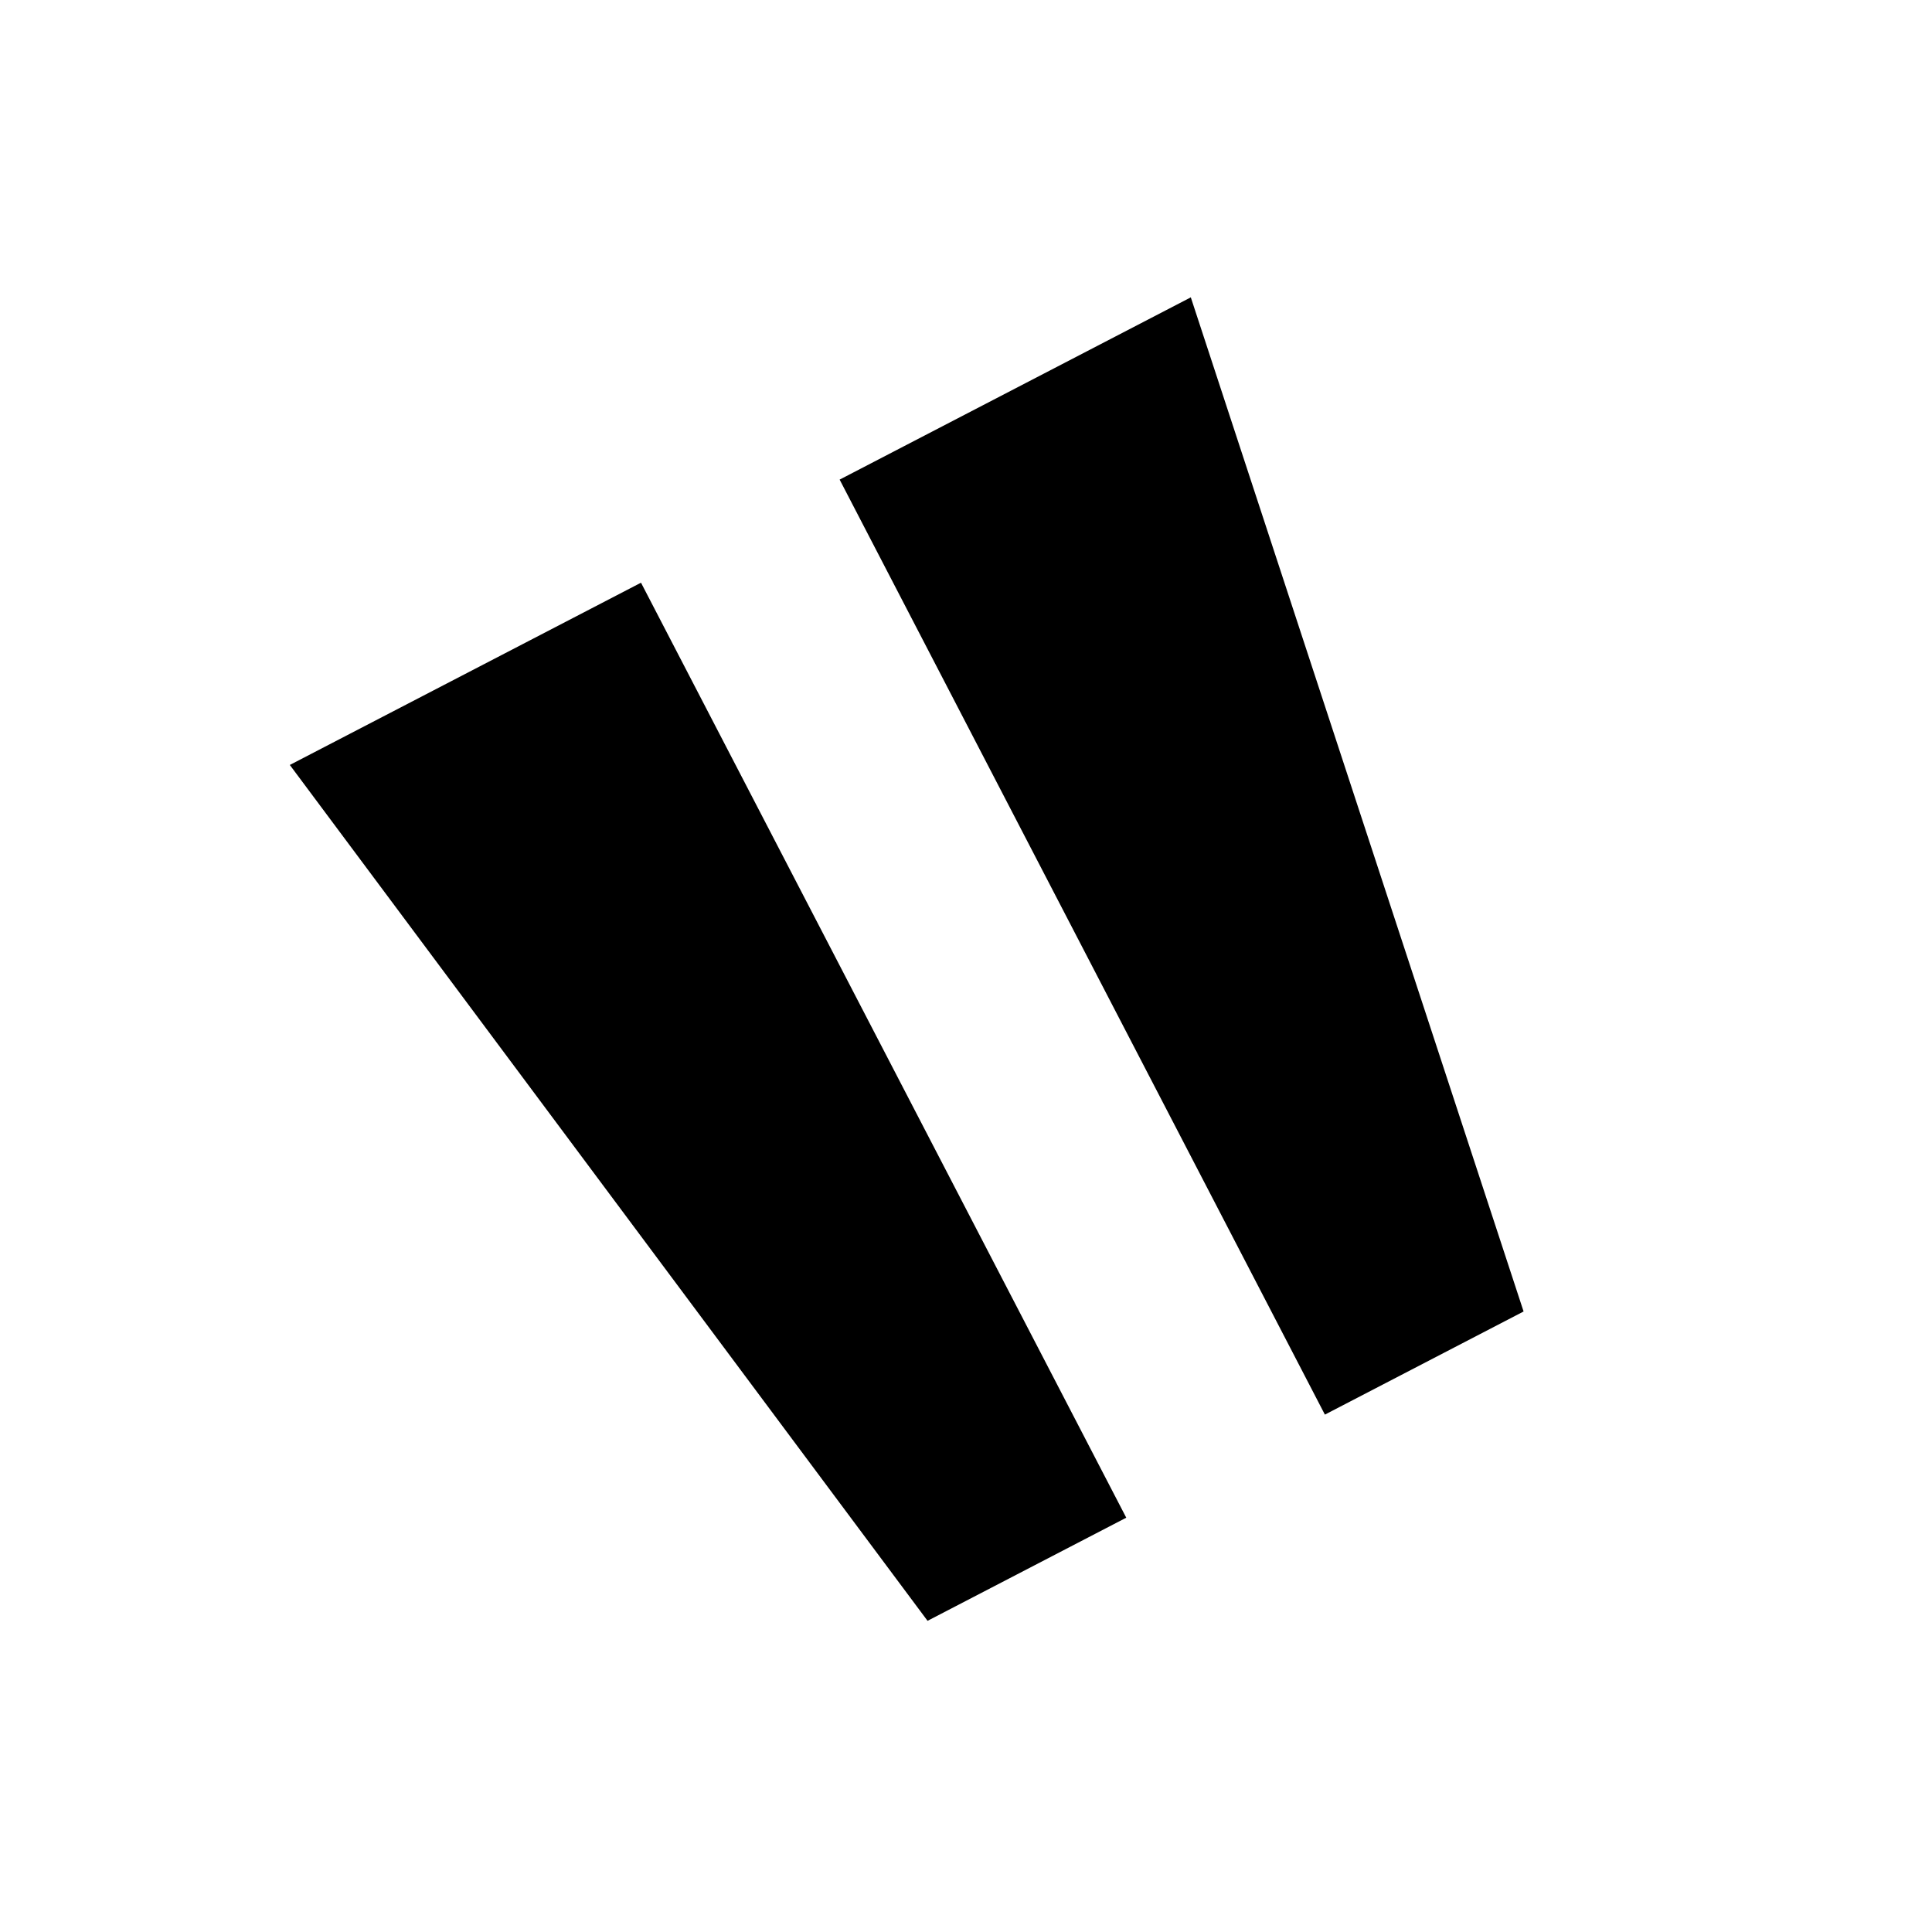
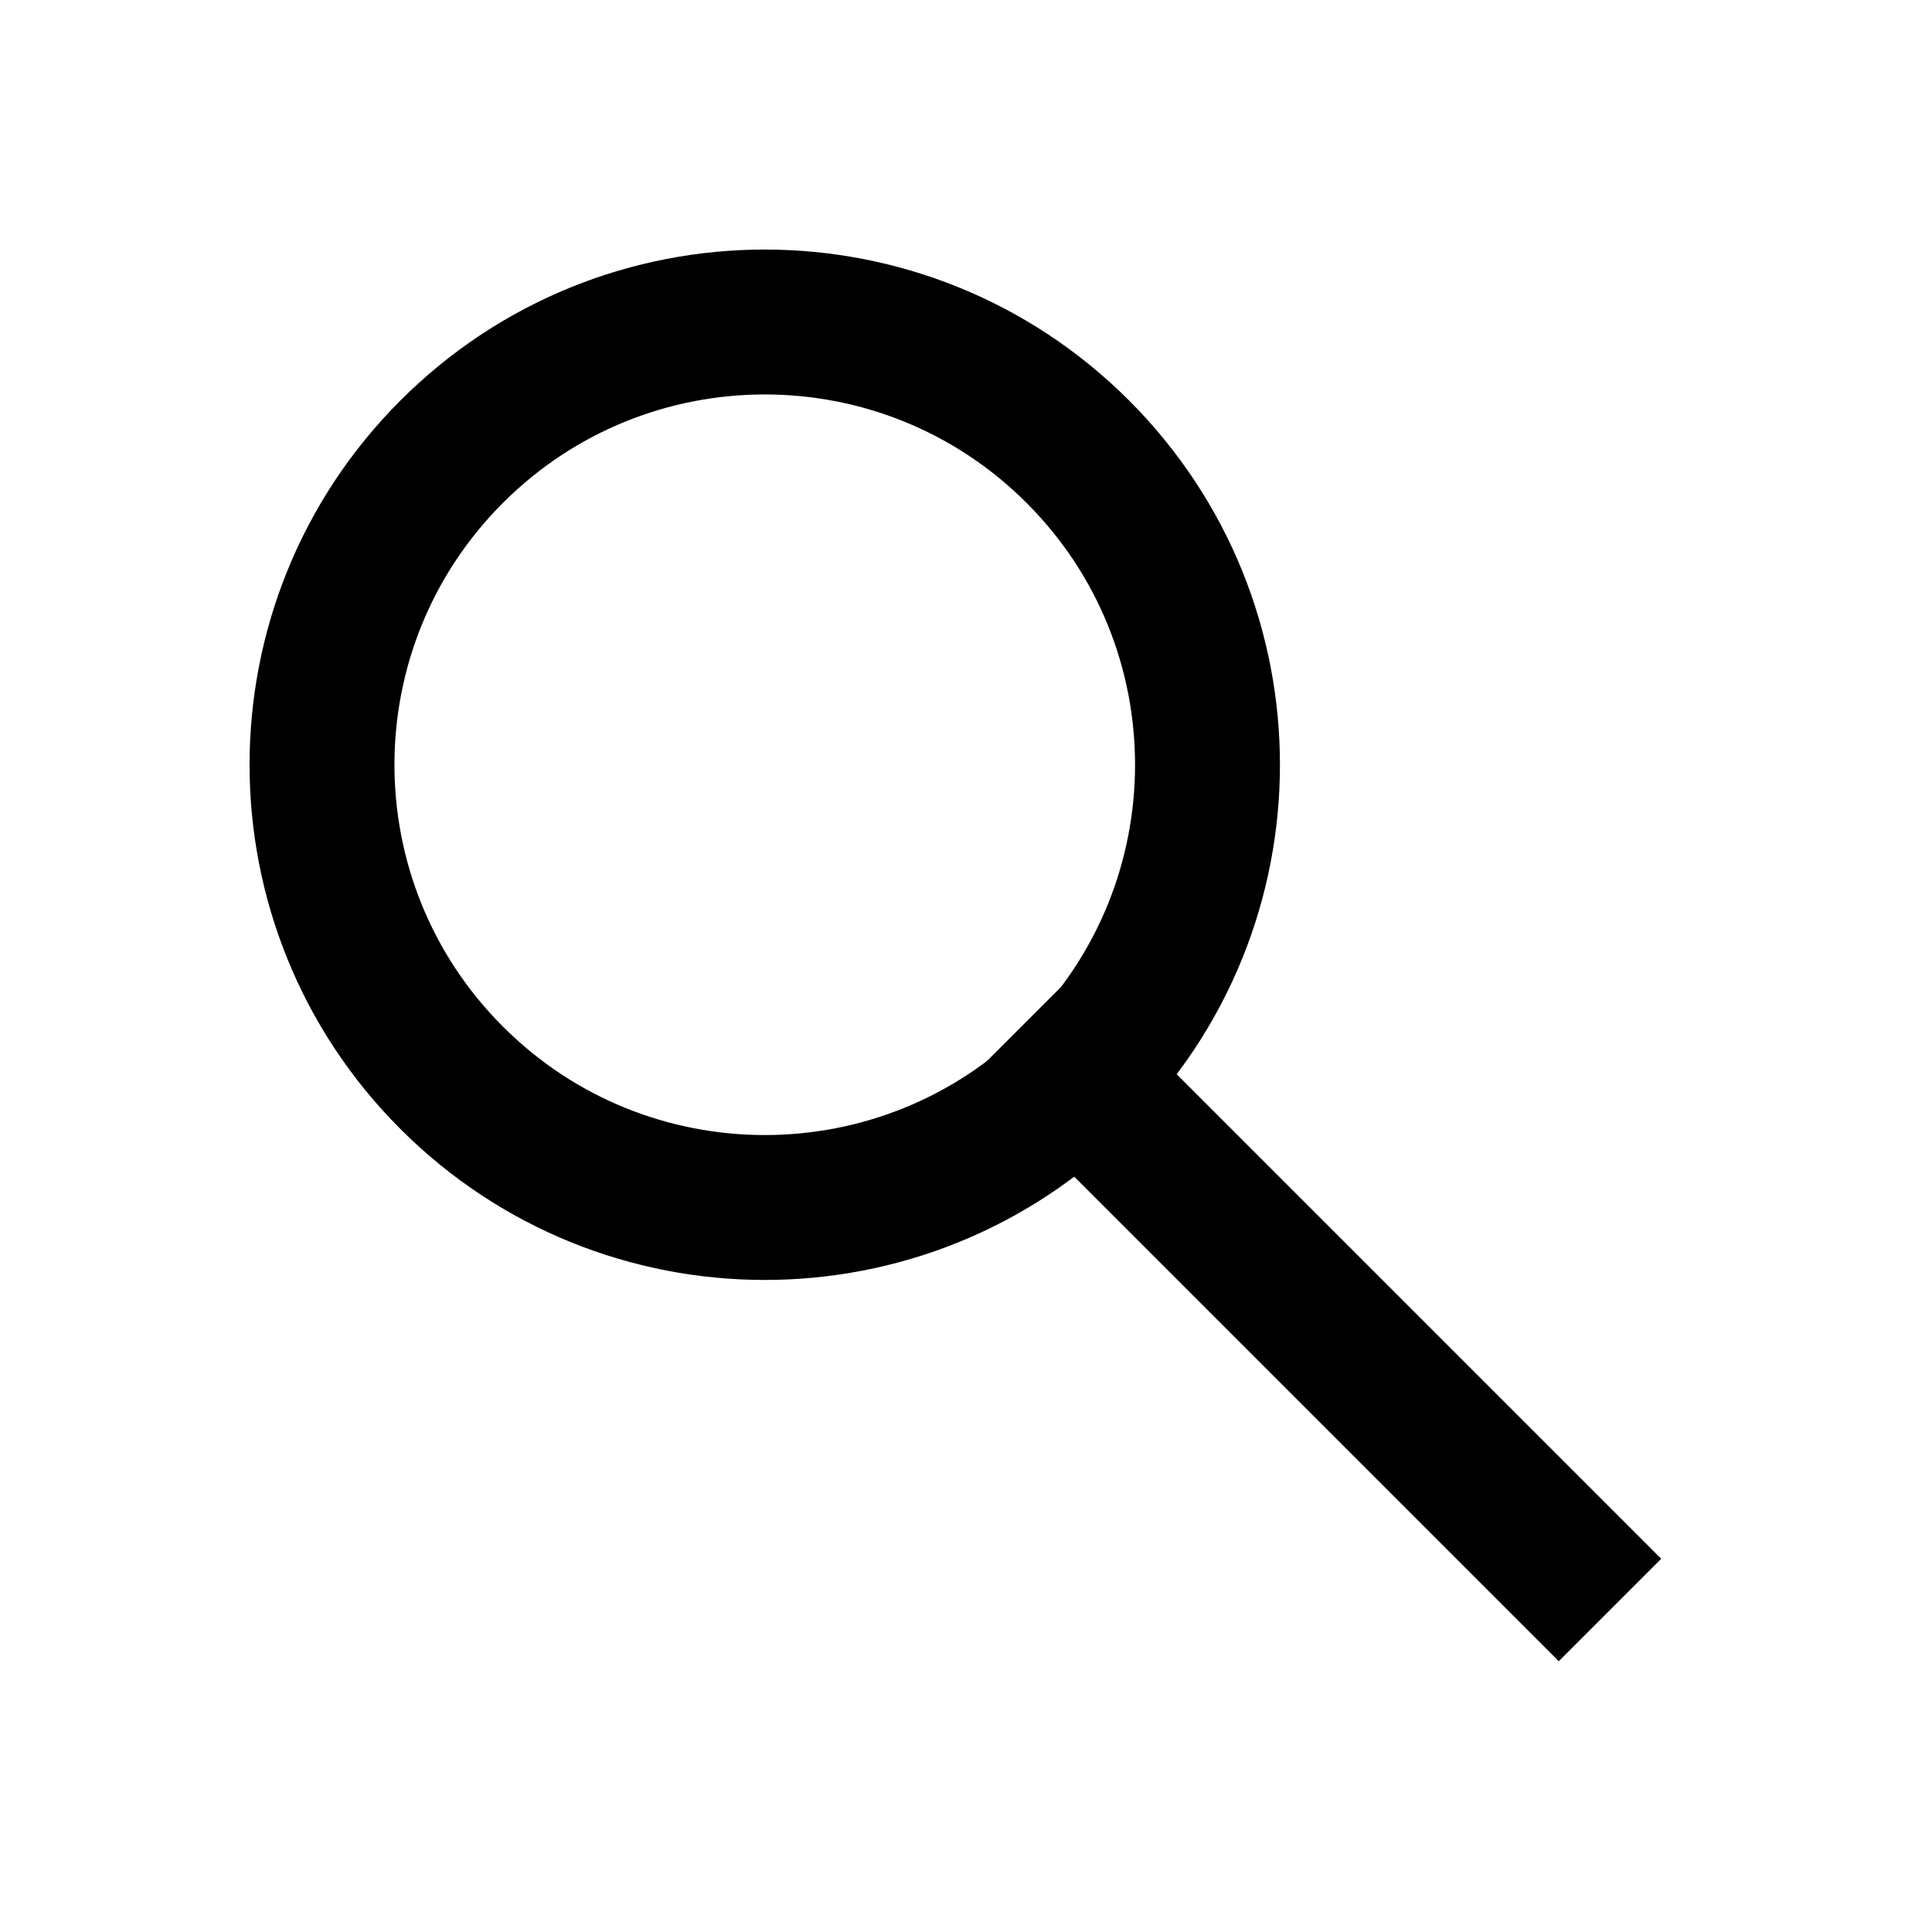
- <svg xmlns="http://www.w3.org/2000/svg" viewBox="0 0 24 24" id="playtopause" width="24px" height="24px">
-   <g id="group" transform="rotate(62.57114 12 12)">
-     <path id="path" d="M 5.914 5.695 L 5.914 10.61 L 19 10.61 L 19 7.829 L 5.914 5.695 M 5.914 13.39 L 5.914 18.305 L 19 16.171 L 19 13.39 L 5.914 13.39" fill="#000000" stroke-width="1" />
+ <svg xmlns="http://www.w3.org/2000/svg" viewBox="0 0 24 24" id="searchtoclose" width="24px" height="24px">
+   <g id="oval_container">
+     <path id="oval" d="M 13.389 13.389 C 15.537 11.241 15.537 7.759 13.389 5.611 C 11.241 3.463 7.759 3.463 5.611 5.611 C 3.463 7.759 3.463 11.241 5.611 13.389 C 7.759 15.537 11.241 15.537 13.389 13.389 Z" fill="none" stroke="#000000" stroke-width="1.8" />
  </g>
+   <path id="ne_stem" d="M 18 6 L 6 18" fill="none" stroke="#000000" stroke-width="1.8" stroke-dasharray="0,16.971" stroke-dashoffset="16.971" />
+   <path id="nw_stem" d="M 6 6 L 20 20" fill="none" stroke="#000000" stroke-width="1.8" stroke-dasharray="10.295,9.504" stroke-dashoffset="10.295" />
</svg>
